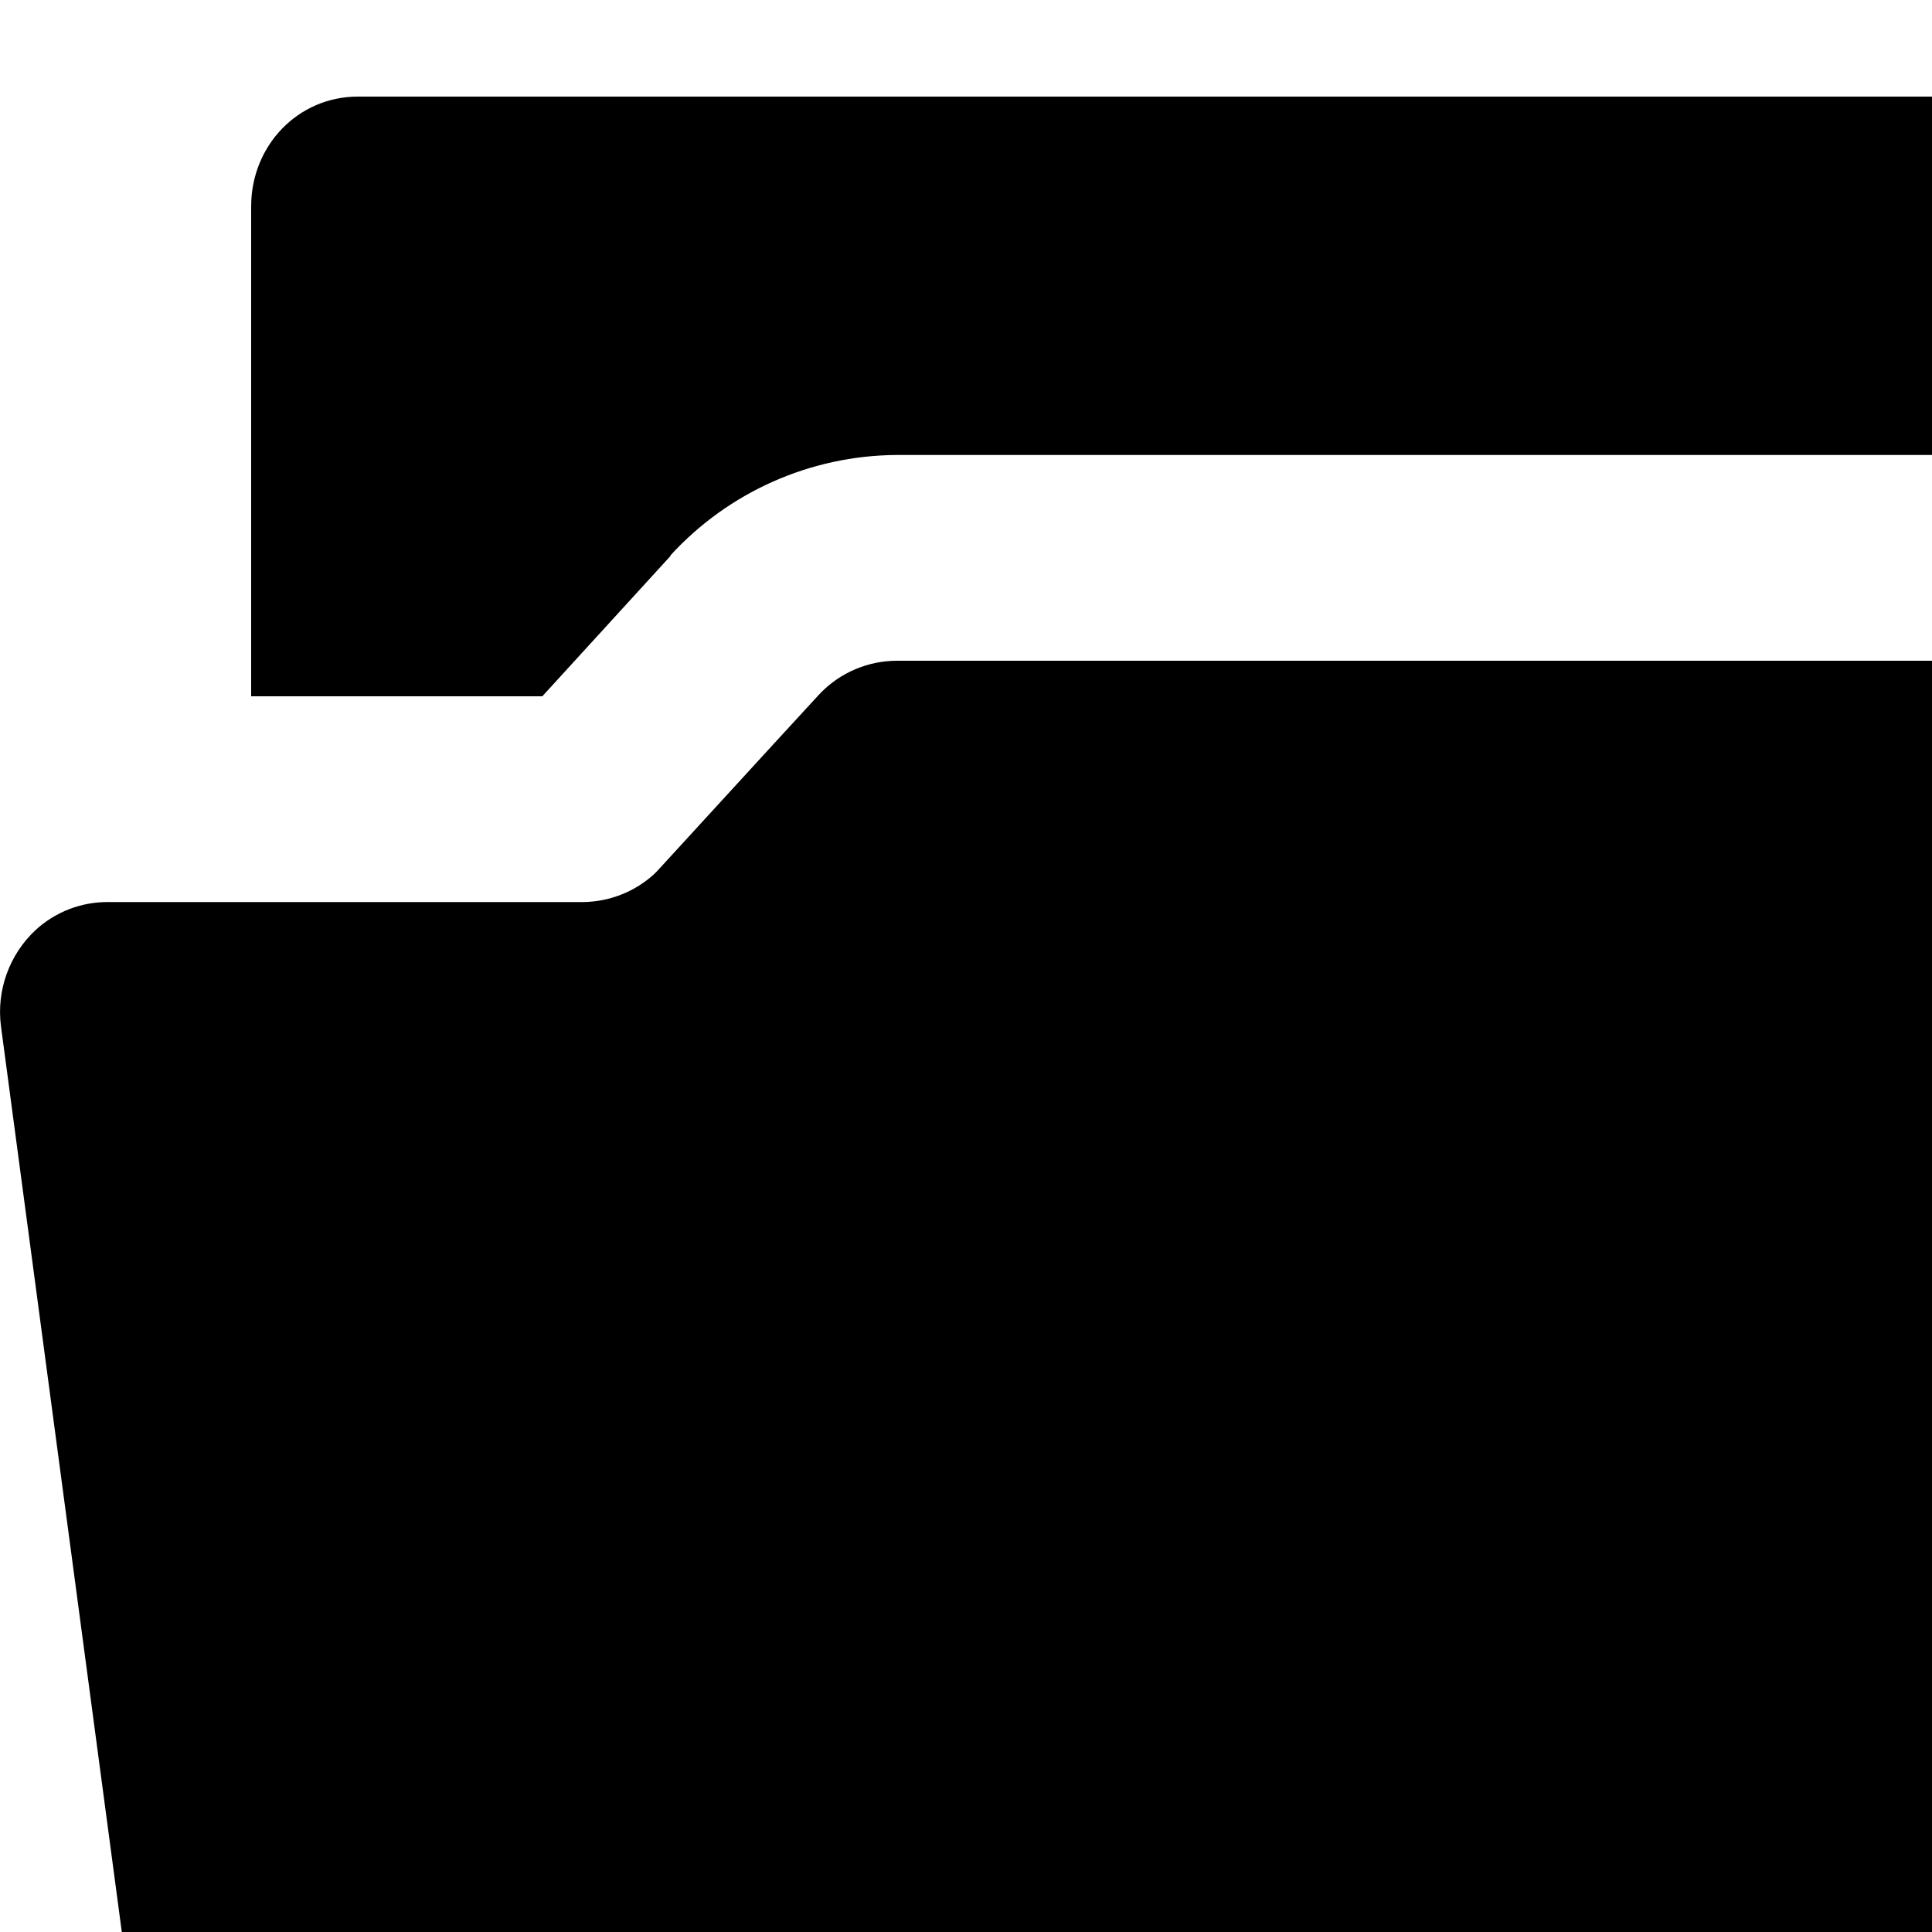
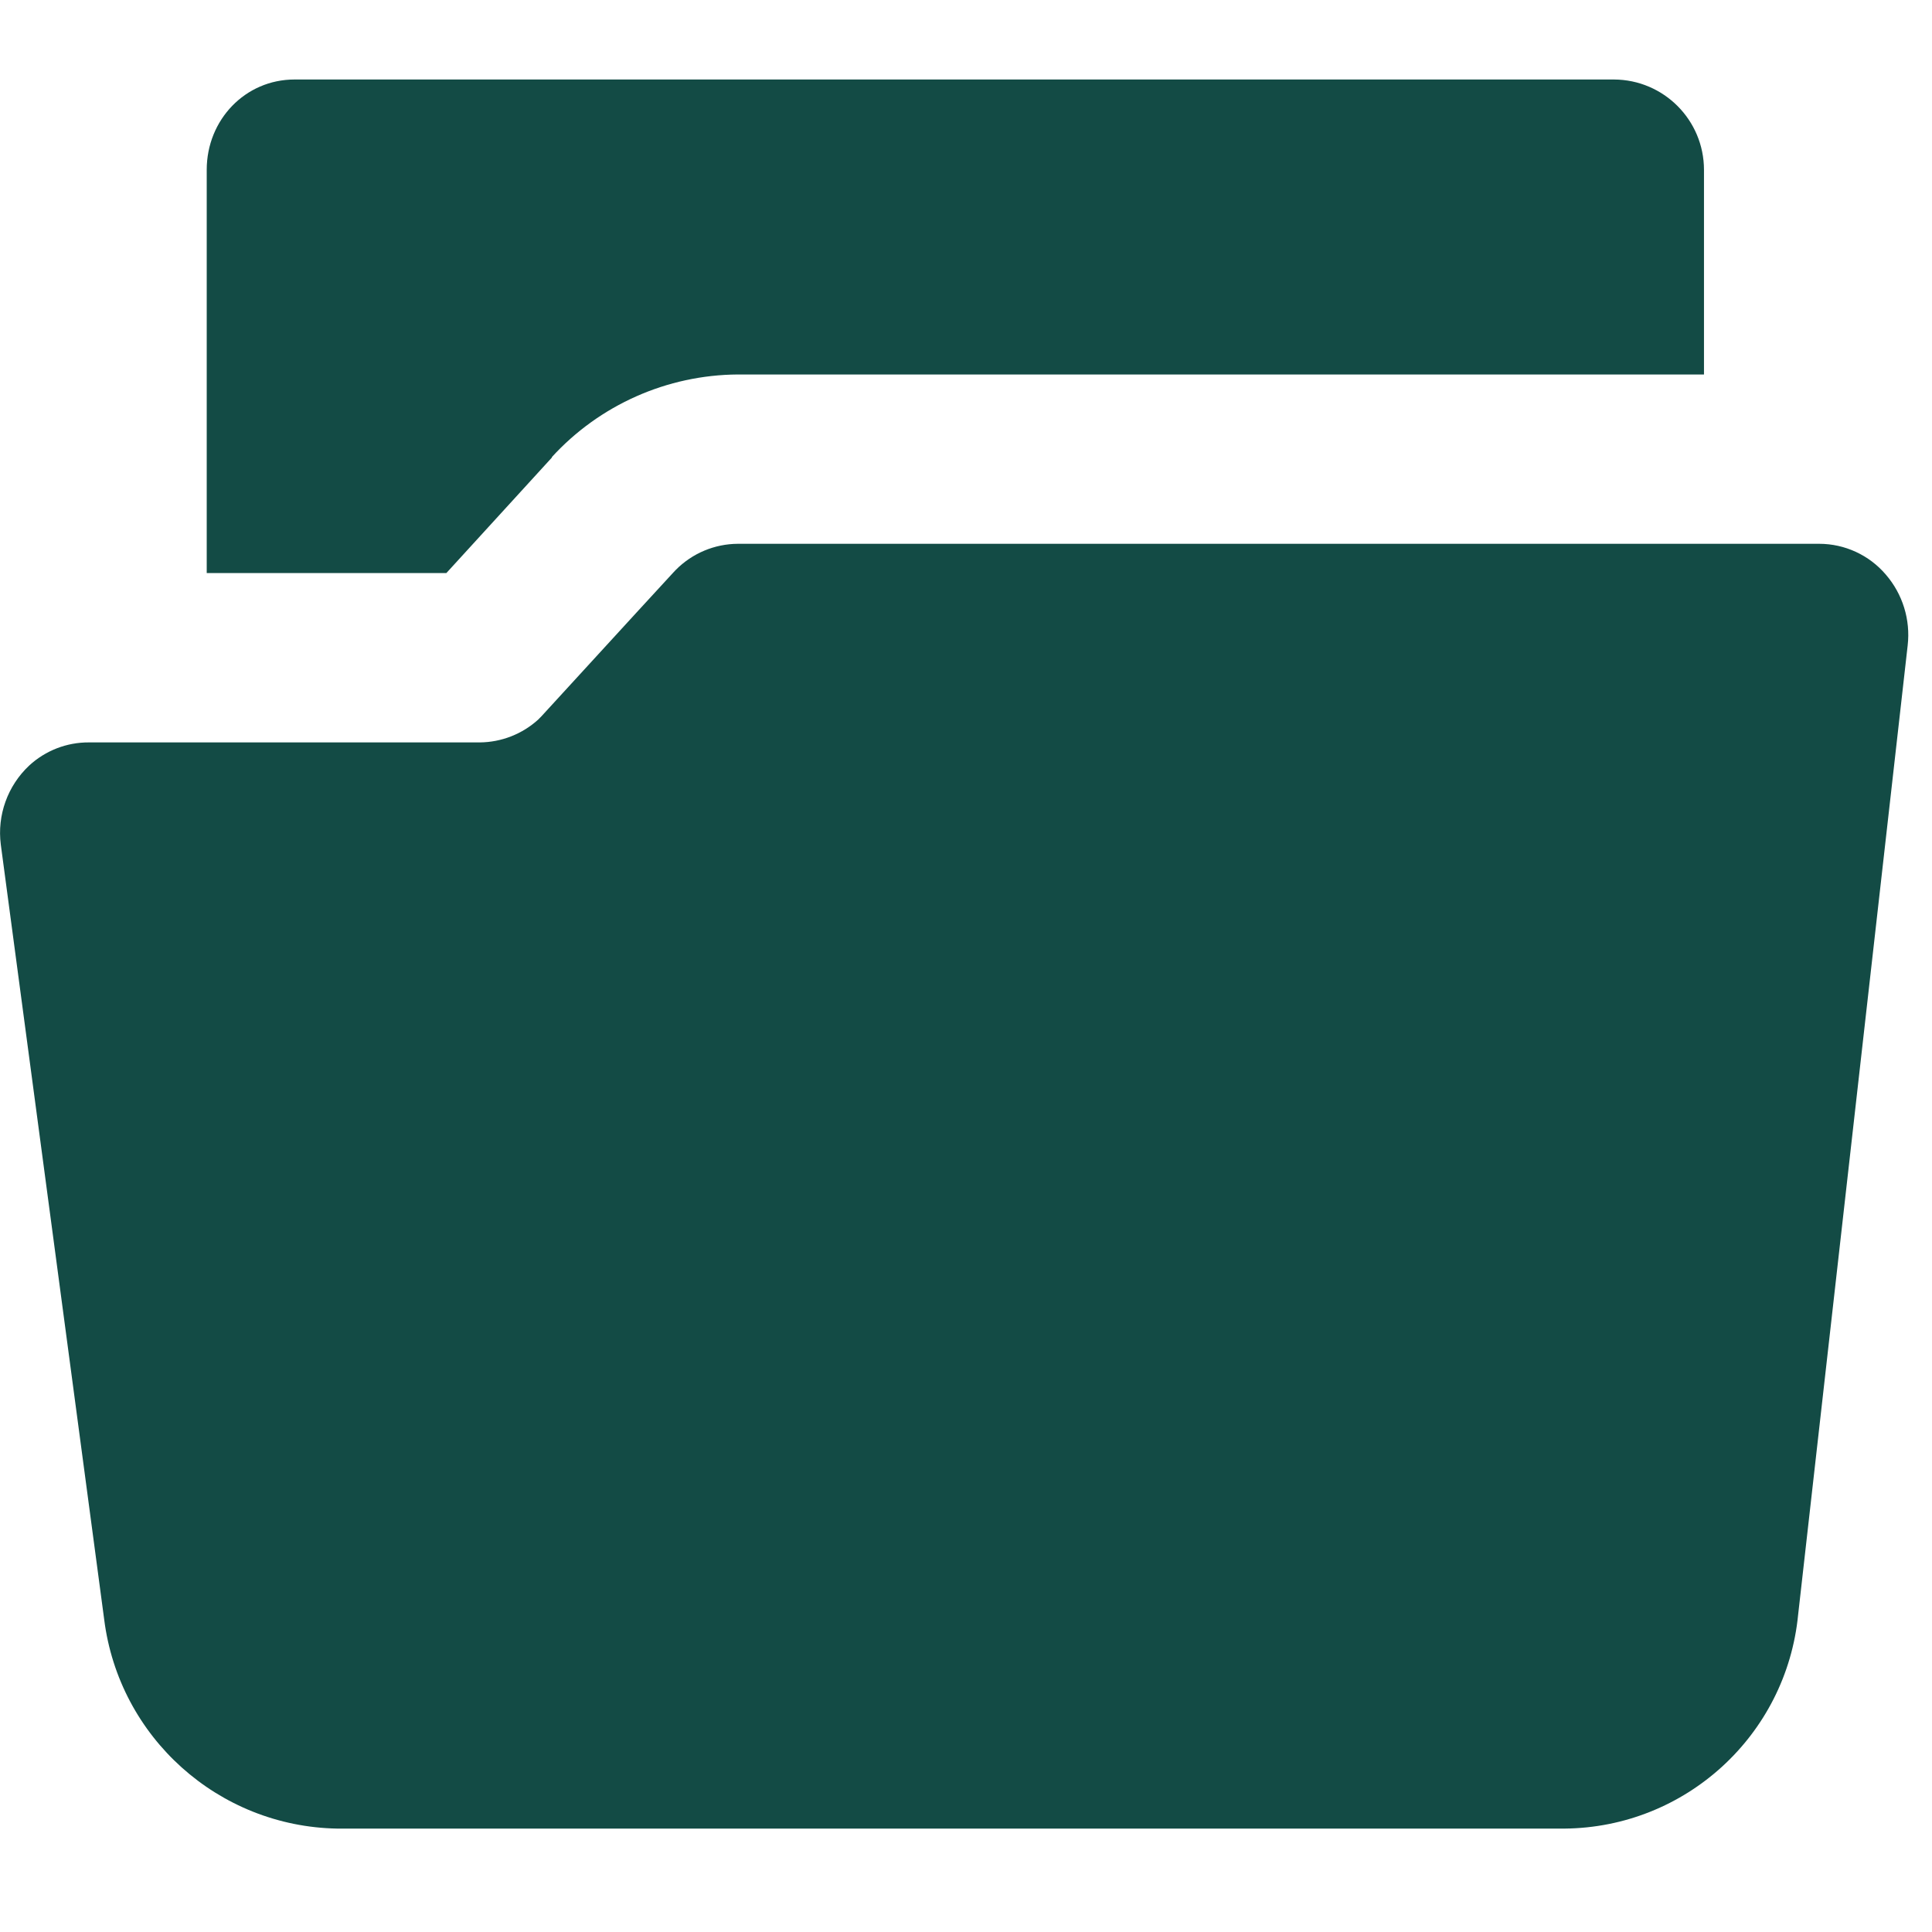
- <svg xmlns="http://www.w3.org/2000/svg" width="10" height="10">
-   <path d="M3.472 2.876l-.665.728H1.3V1.068C1.3.753 1.543.5 1.852.5h8.298c.309 0 .566.253.566.568v1.287H4.64a1.6 1.6 0 0 0-1.17.52zm8.387.737a.58.58 0 0 1 .138.446l-.314 2.777-.375 3.319a1.49 1.49 0 0 1-1.47 1.345H2.122a1.504 1.504 0 0 1-1.467-1.316l-.65-4.872a.58.58 0 0 1 .179-.498.549.549 0 0 1 .375-.145h2.459a.554.554 0 0 0 .366-.143c.014-.013.028-.029.041-.043l.58-.633.228-.248.016-.017a.553.553 0 0 1 .392-.165h6.8a.551.551 0 0 1 .418.193z" />
+ <svg xmlns="http://www.w3.org/2000/svg" width="100" height="100">
+   <path d="M28.577 23.67l-5.473 5.991H10.7V8.79c0-2.593 2-4.675 4.543-4.675h68.296A4.679 4.679 0 0 1 88.198 8.79v10.593H38.189a13.169 13.169 0 0 0-9.63 4.28zm69.028 6.065a4.774 4.774 0 0 1 1.136 3.67l-2.584 22.856-3.086 27.317a12.263 12.263 0 0 1-12.099 11.07h-63.506a12.379 12.379 0 0 1-12.074-10.831L.042 43.72a4.774 4.774 0 0 1 1.473-4.099 4.519 4.519 0 0 1 3.086-1.194H24.84a4.559 4.559 0 0 0 3.012-1.177c.115-.107.231-.238.337-.354l4.774-5.21 1.877-2.041.132-.14a4.552 4.552 0 0 1 3.226-1.358h55.967a4.535 4.535 0 0 1 3.441 1.589z" fill="#134B45" />
</svg>
